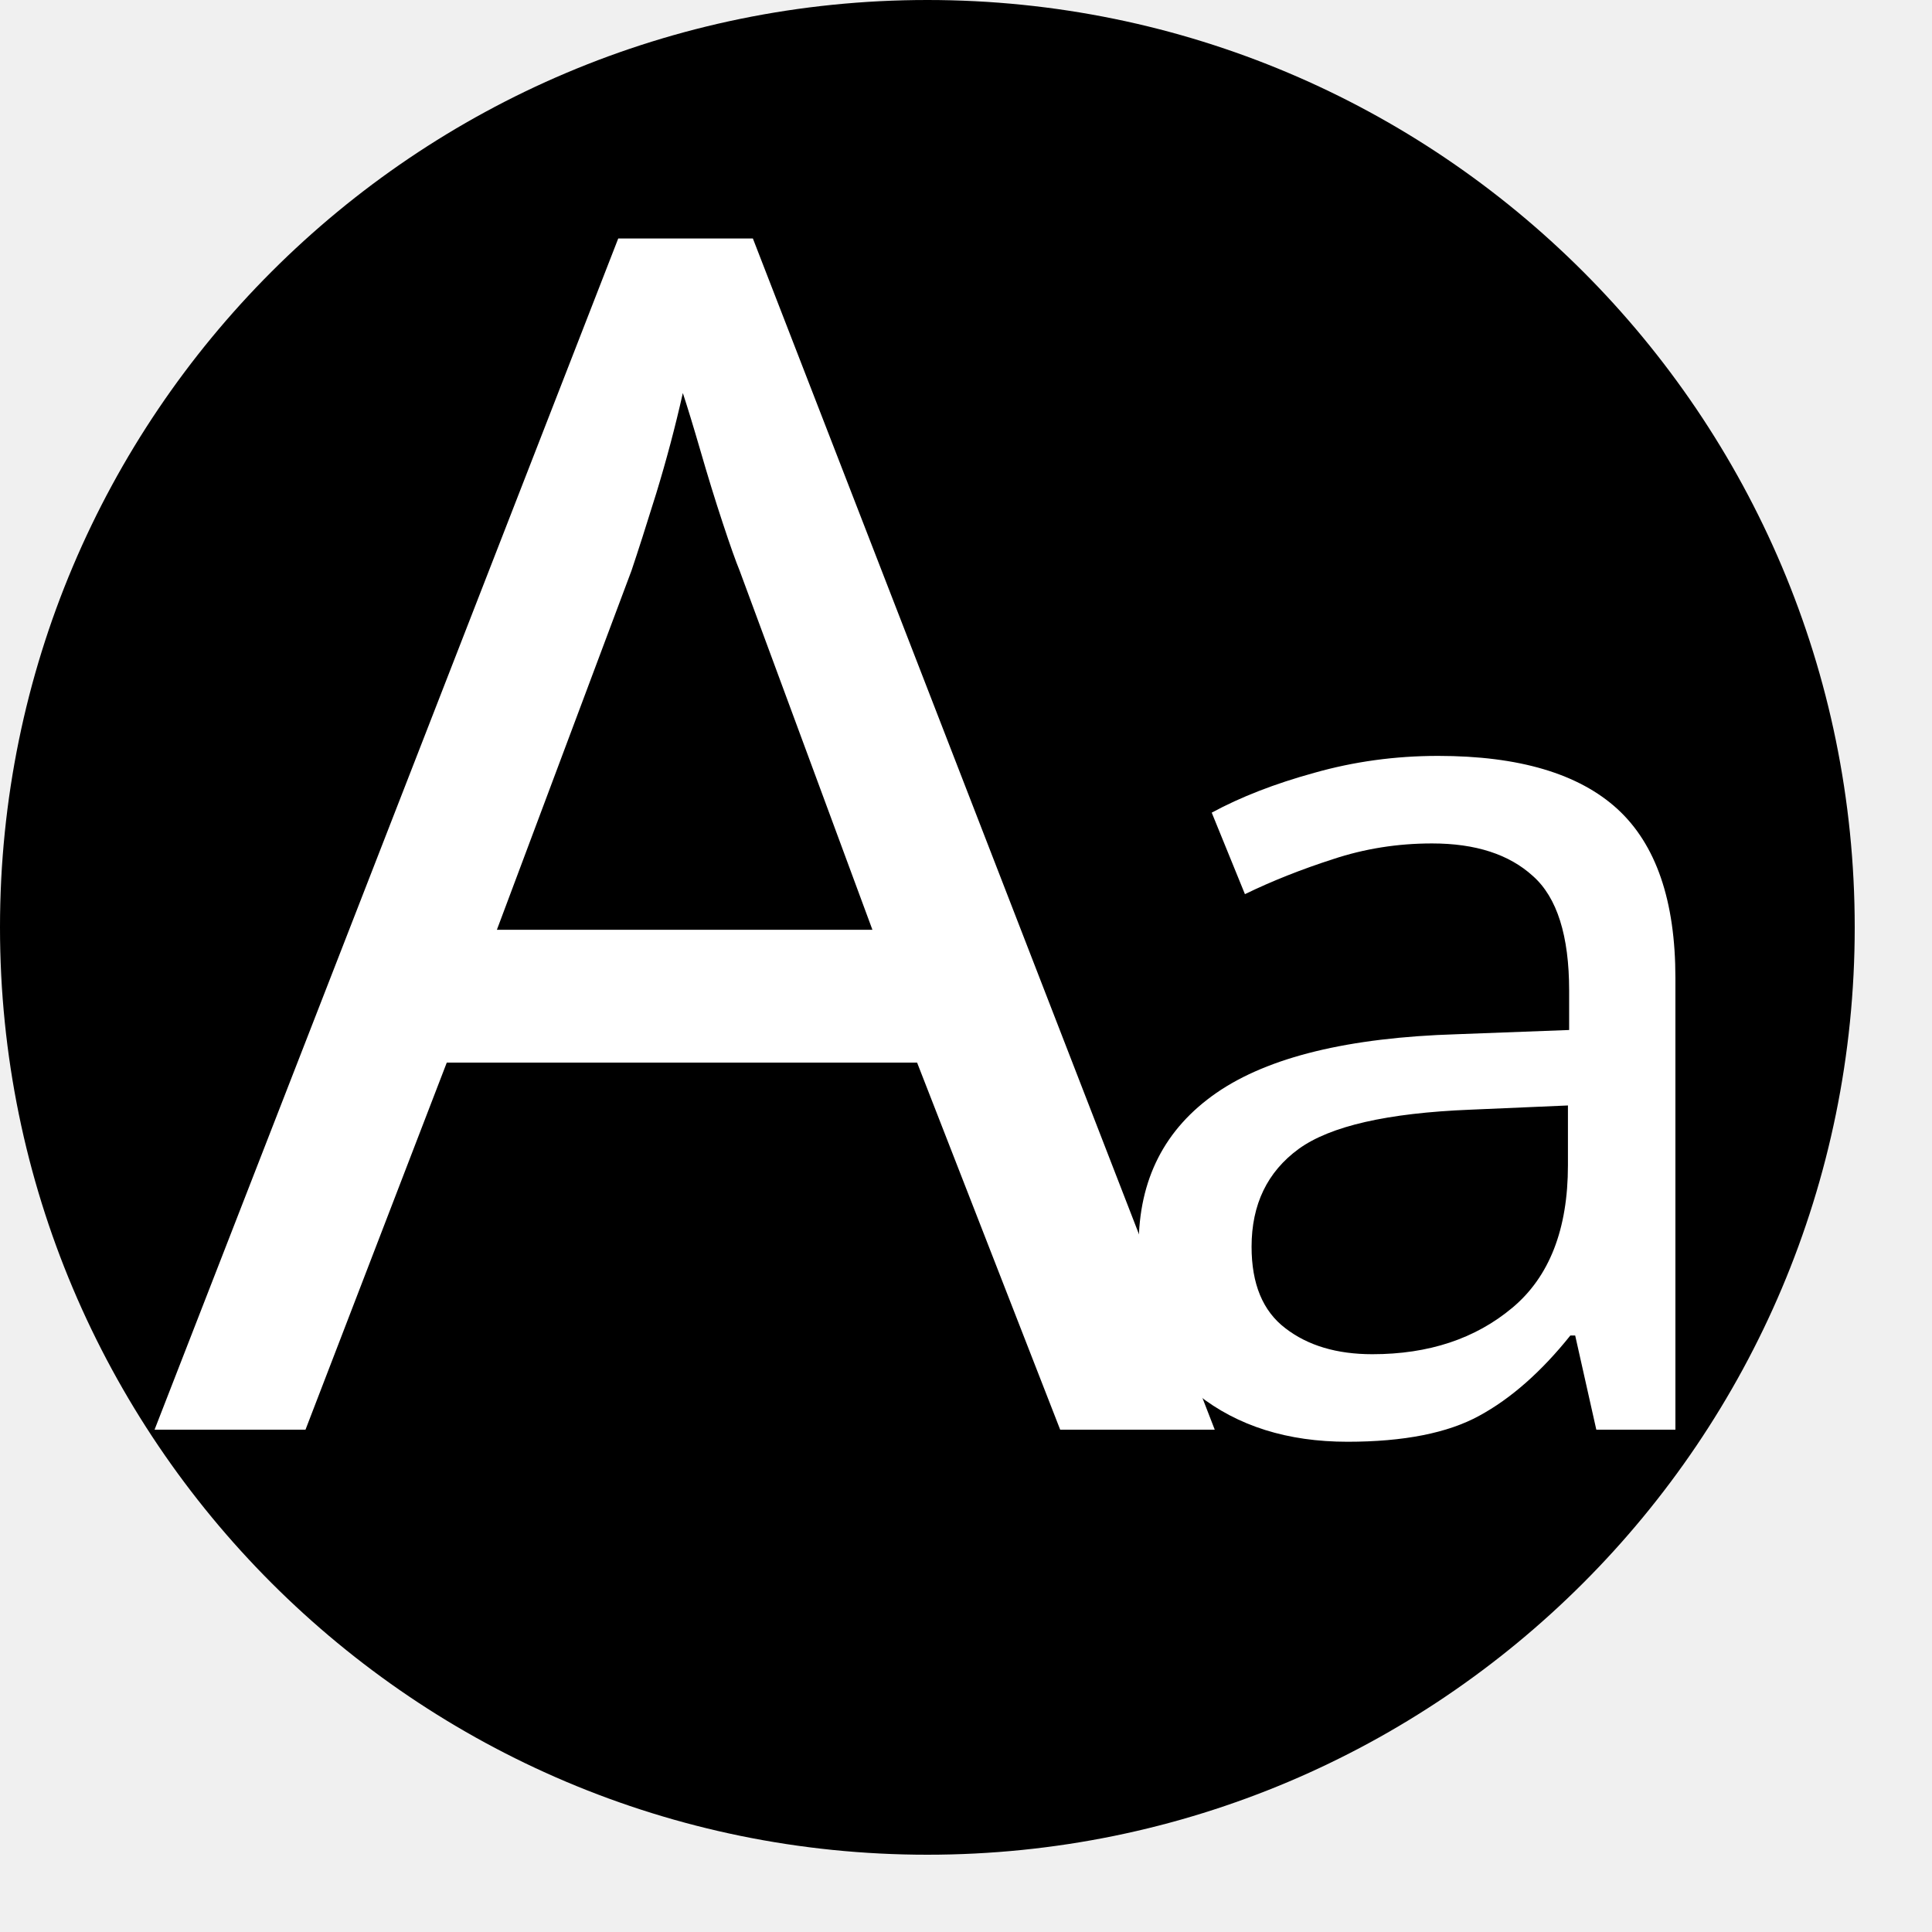
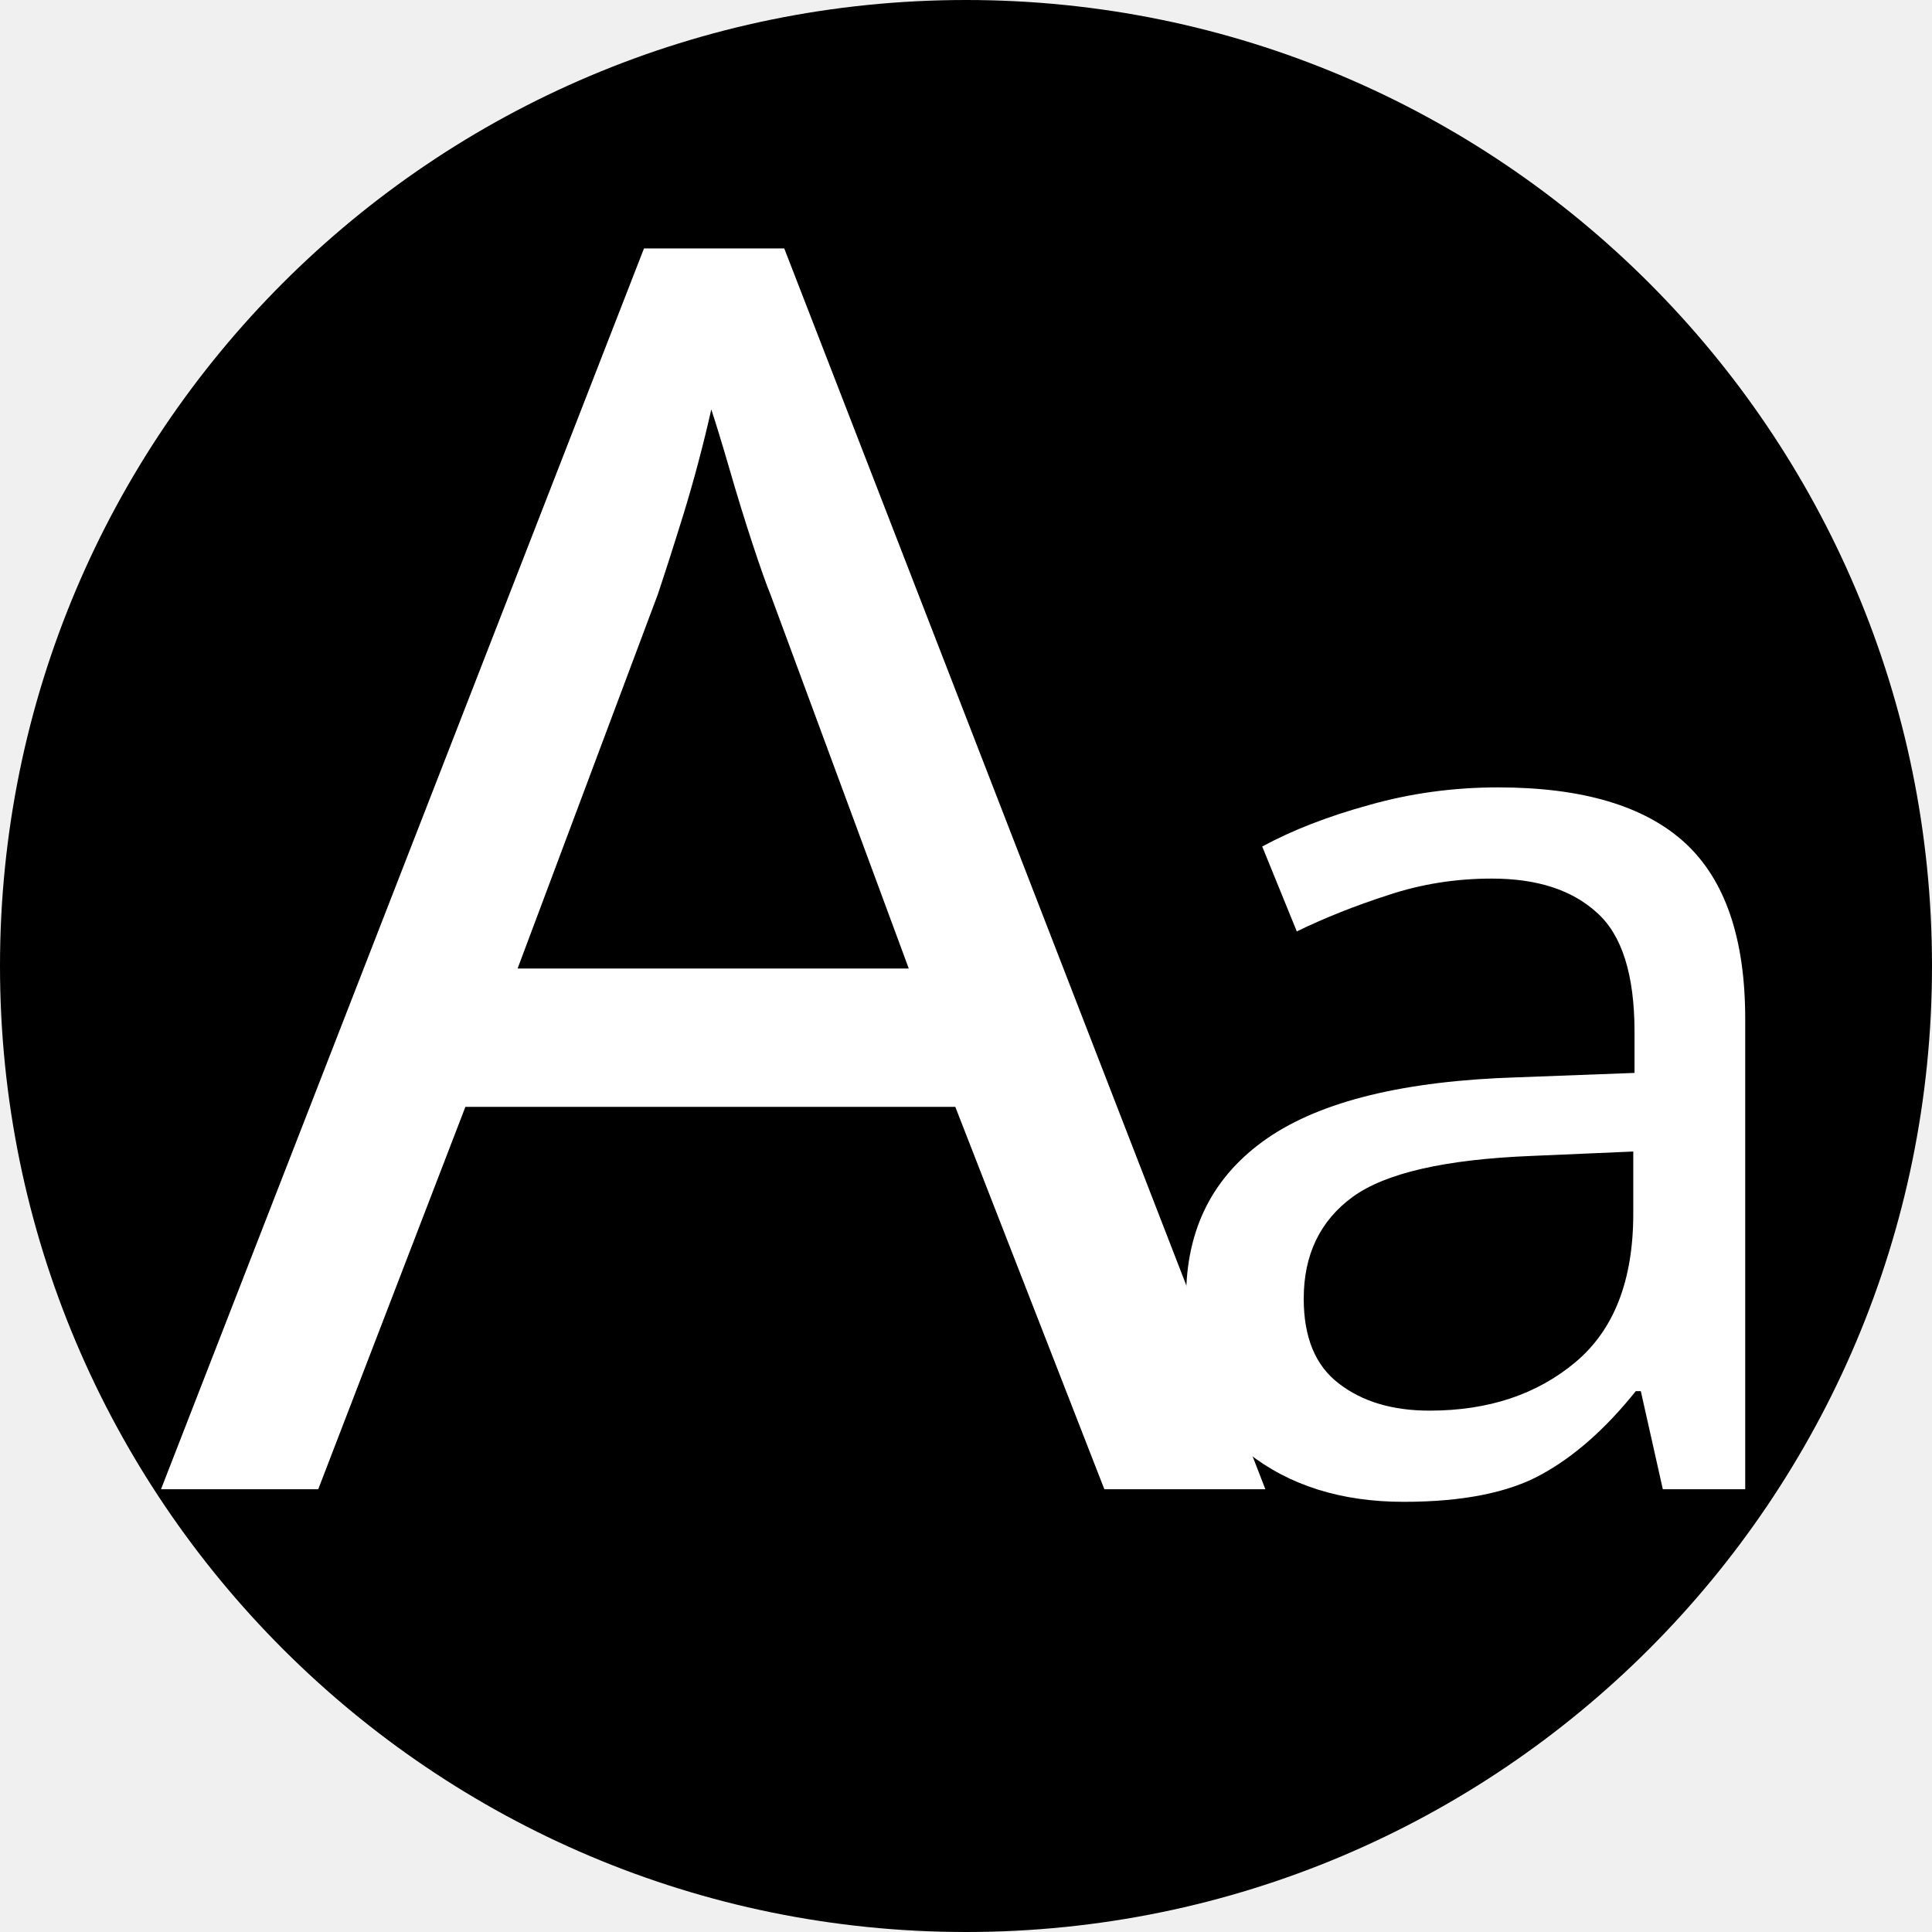
- <svg xmlns="http://www.w3.org/2000/svg" height="50" width="50" style="cursor: pointer;font-family: 'Trebuchet MS';" viewBox="0 0 50 50">
+ <svg xmlns="http://www.w3.org/2000/svg" height="50" width="50" style="cursor: pointer;font-family: 'Trebuchet MS';" viewBox="0 0 48 48">
  <circle cx="15" cy="15" r="15" transform="scale(1.6)" fill="black" />
  <text fill="white" style="font-size: 43;font-weight: 500;" x="4" y="37">A</text>
  <text fill="white" style="font-size: 32;font-weight: 500;" x="28" y="37">a</text>
</svg>
